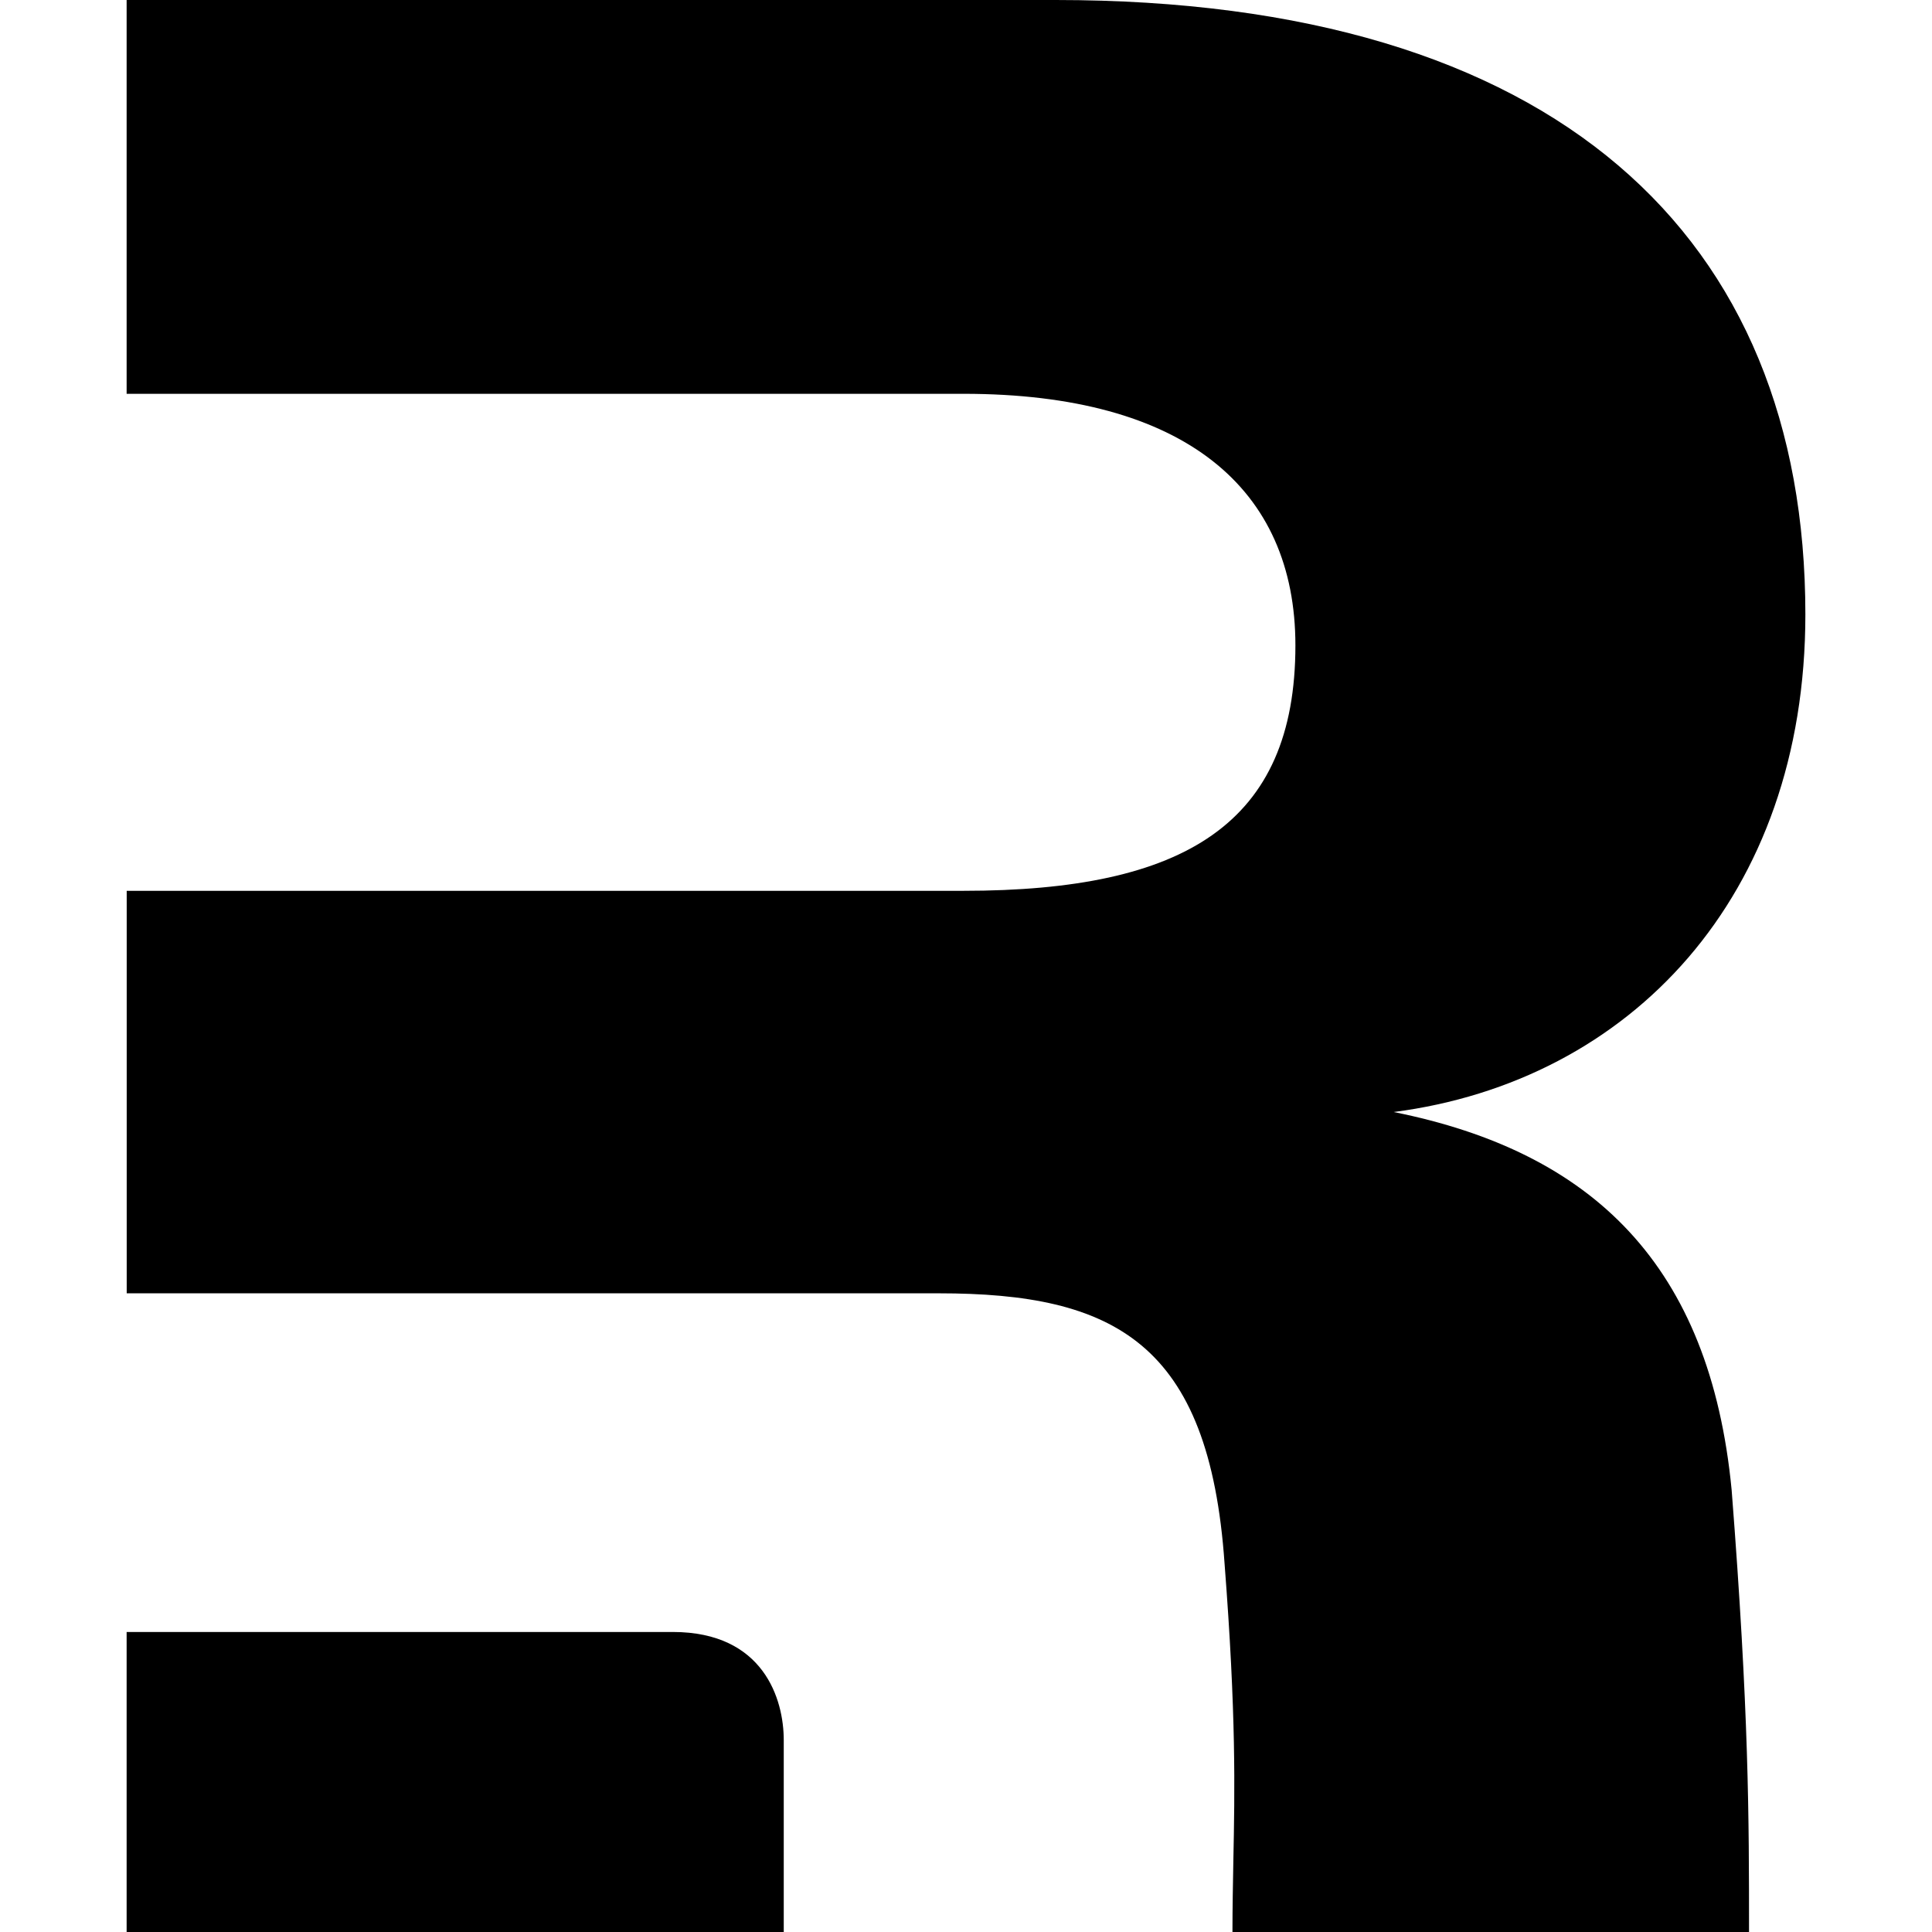
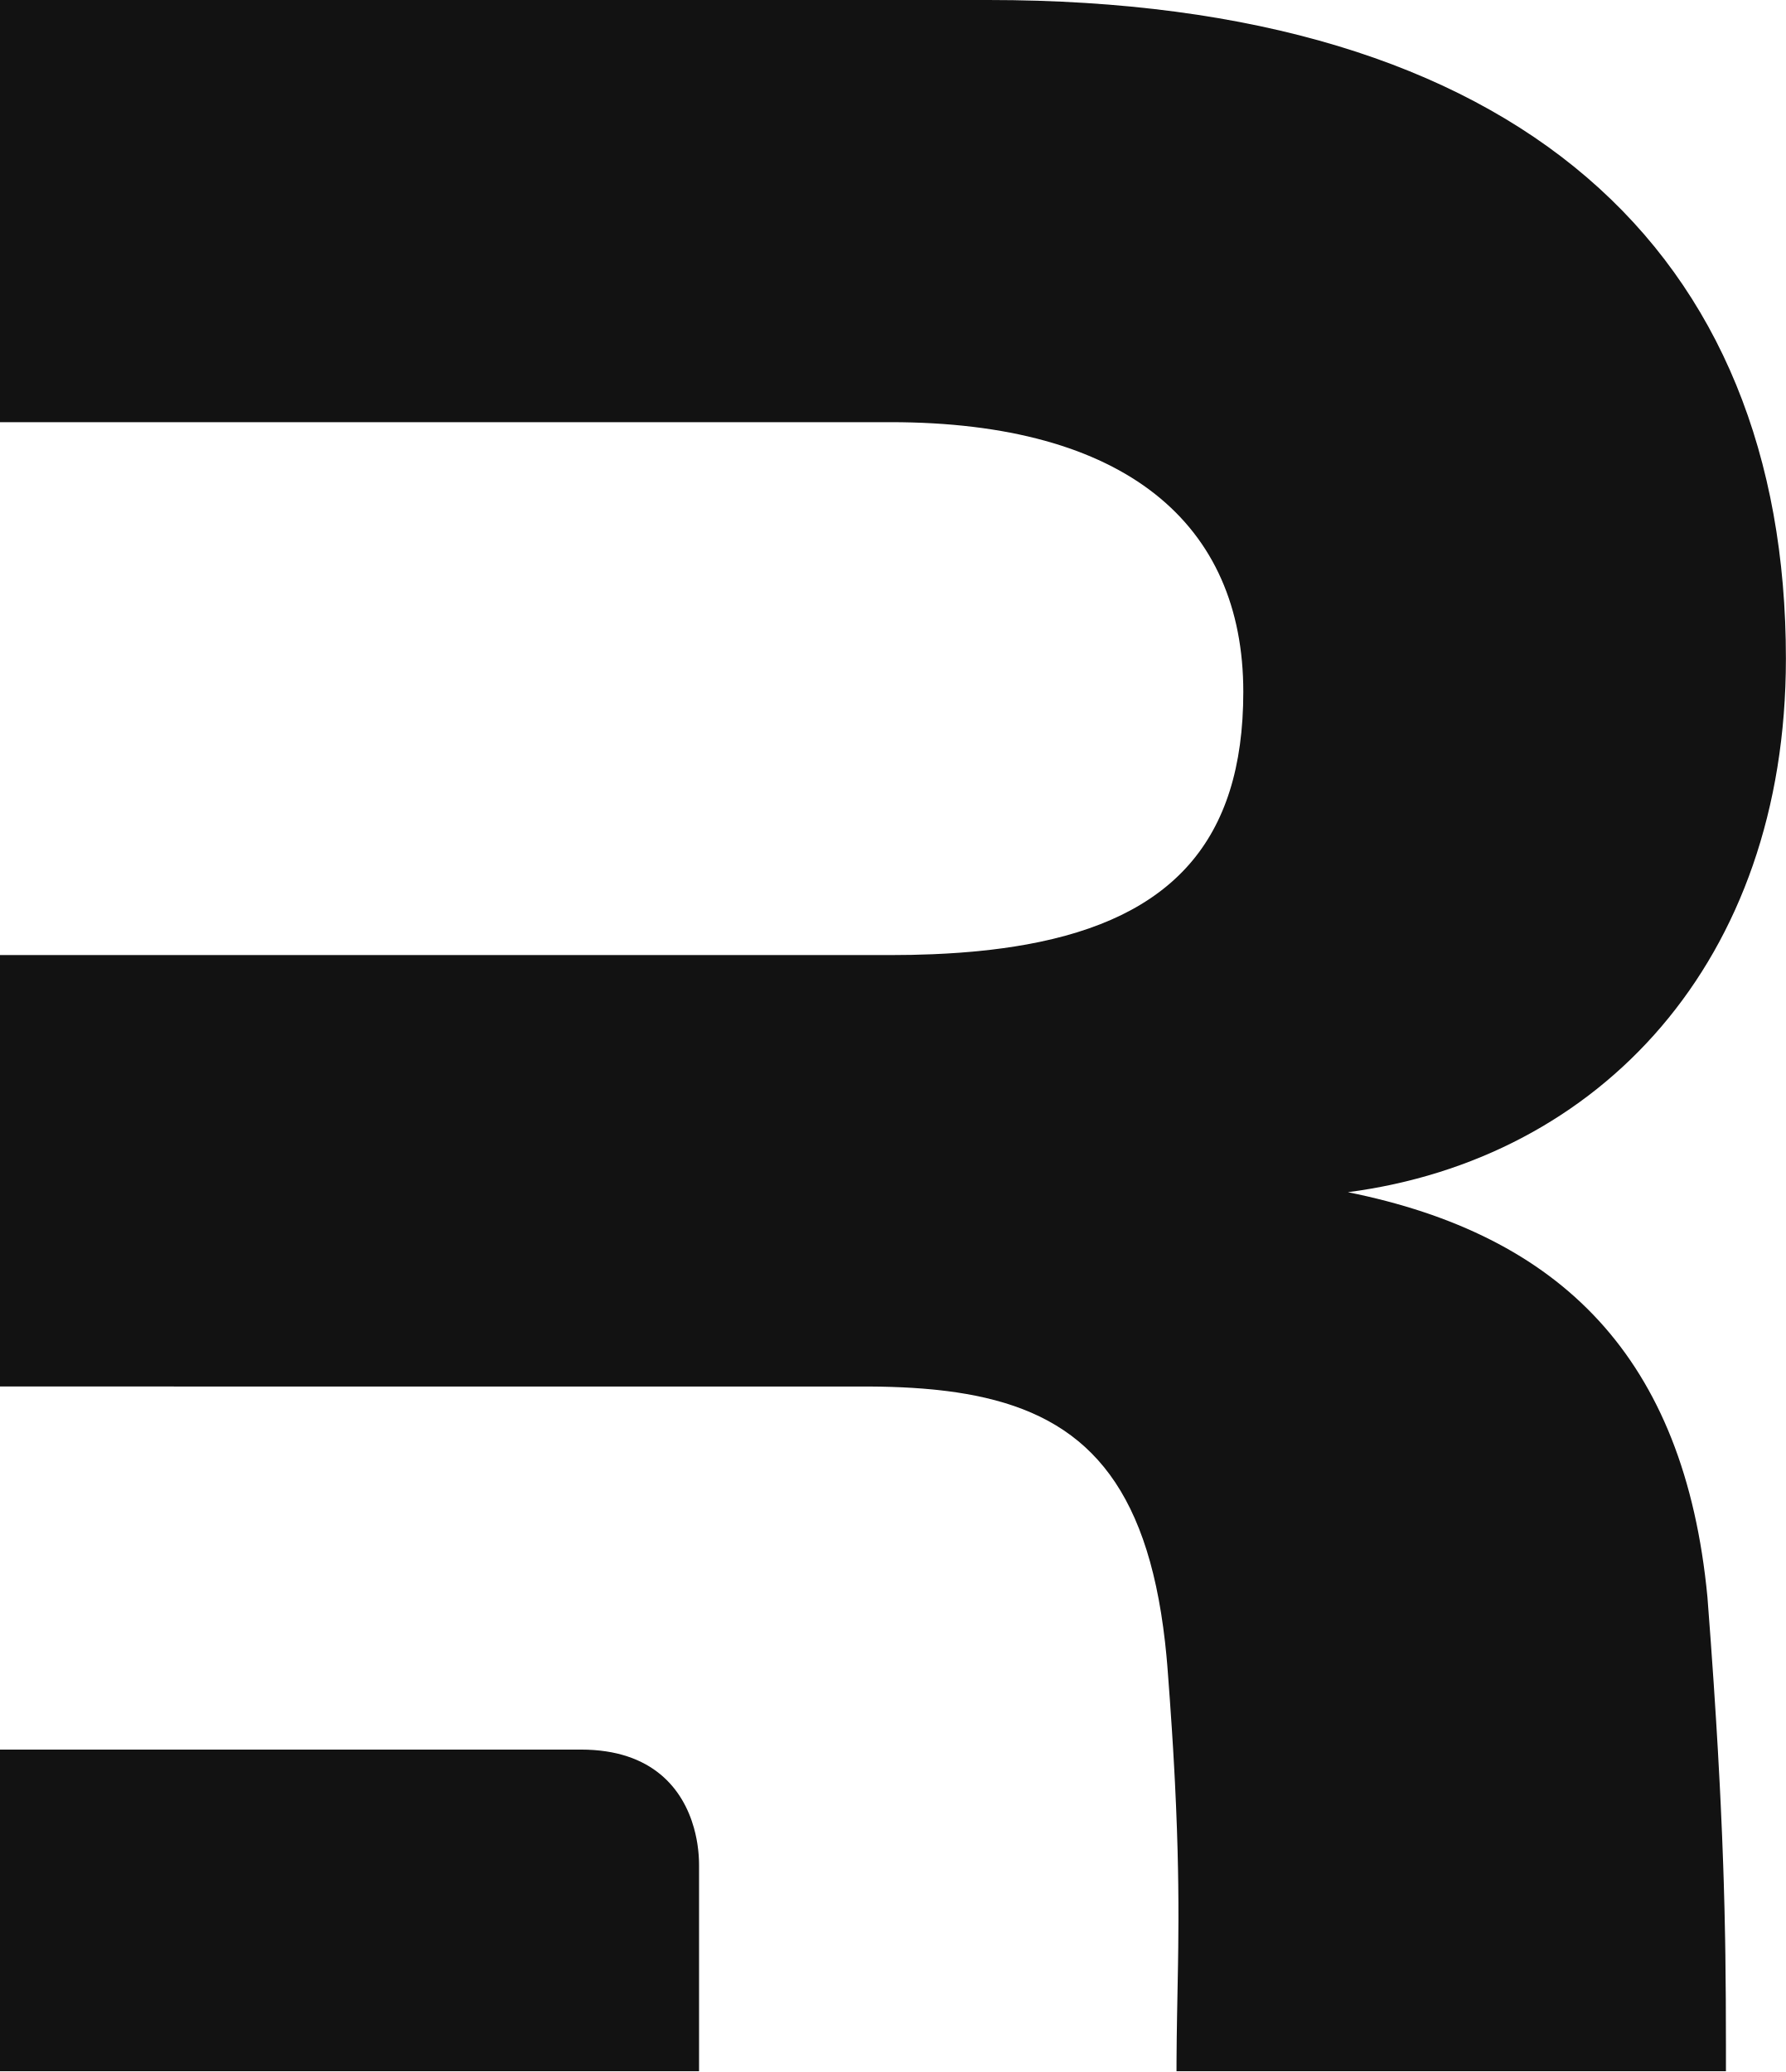
- <svg xmlns="http://www.w3.org/2000/svg" width="24" height="24" viewBox="0 0 24 24" color="#000000">
-   <path fill="currentColor" d="M21.511 18.508c.216 2.773.216 4.073.216 5.492H15.31c0-.309.006-.592.011-.878c.018-.892.036-1.821-.109-3.698c-.19-2.747-1.374-3.358-3.55-3.358H1.574v-5H11.97c2.748 0 4.122-.835 4.122-3.049c0-1.946-1.374-3.125-4.122-3.125H1.573V0h11.541c6.221 0 9.313 2.938 9.313 7.632c0 3.511-2.176 5.8-5.114 6.182c2.48.497 3.93 1.909 4.198 4.694M1.573 24v-3.727h6.784c1.133 0 1.379.84 1.379 1.342V24Z" />
+ <svg xmlns="http://www.w3.org/2000/svg" width="256" height="297" viewBox="0 0 256 297" color="#121212">
+   <path fill="#121212" d="M141.675 0C218.047 0 256 36.35 256 94.414c0 43.43-26.707 71.753-62.785 76.474c30.455 6.137 48.259 23.604 51.54 58.065l.474 6.337l.415 5.924l.358 5.542l.249 4.179l.267 4.93l.138 2.814l.198 4.47l.159 4.222l.079 2.427l.107 3.888l.092 4.446l.033 2.148l.06 6.226l.02 6.496v3.885h-78.758l.004-1.62l.028-3.147l.047-3.065l.136-7.424l.035-2.489l.027-3.902l-.004-2.496l-.023-2.617l-.032-2.054l-.064-2.876l-.094-3.05l-.125-3.242l-.16-3.455l-.096-1.813l-.16-2.833l-.186-2.976l-.287-4.204l-.247-3.342a117 117 0 0 0-.247-3.02l-.202-1.934c-2.6-22.827-11.655-32.157-27.163-35.269l-1.307-.245a60 60 0 0 0-2.704-.408l-1.397-.164q-.353-.038-.71-.073l-1.442-.127l-1.471-.103l-1.502-.081l-1.514-.058l-1.544-.039l-1.574-.018L0 198.74V136.9h127.62q3.129 0 6.066-.12l1.936-.095l1.893-.122l1.85-.15q.458-.042.909-.086l1.785-.193a86 86 0 0 0 3.442-.475l1.657-.28c20.709-3.755 31.063-14.749 31.063-36.2c0-24.075-16.867-38.666-50.602-38.666H0V0zM83.276 250.785c10.333 0 14.657 5.738 16.197 11.23l.203.79l.167.782l.109.617l.046.306l.078.603l.058.59l.023.29l.031.569l.01.278l.008.54v29.507H0v-46.102z" />
</svg>
